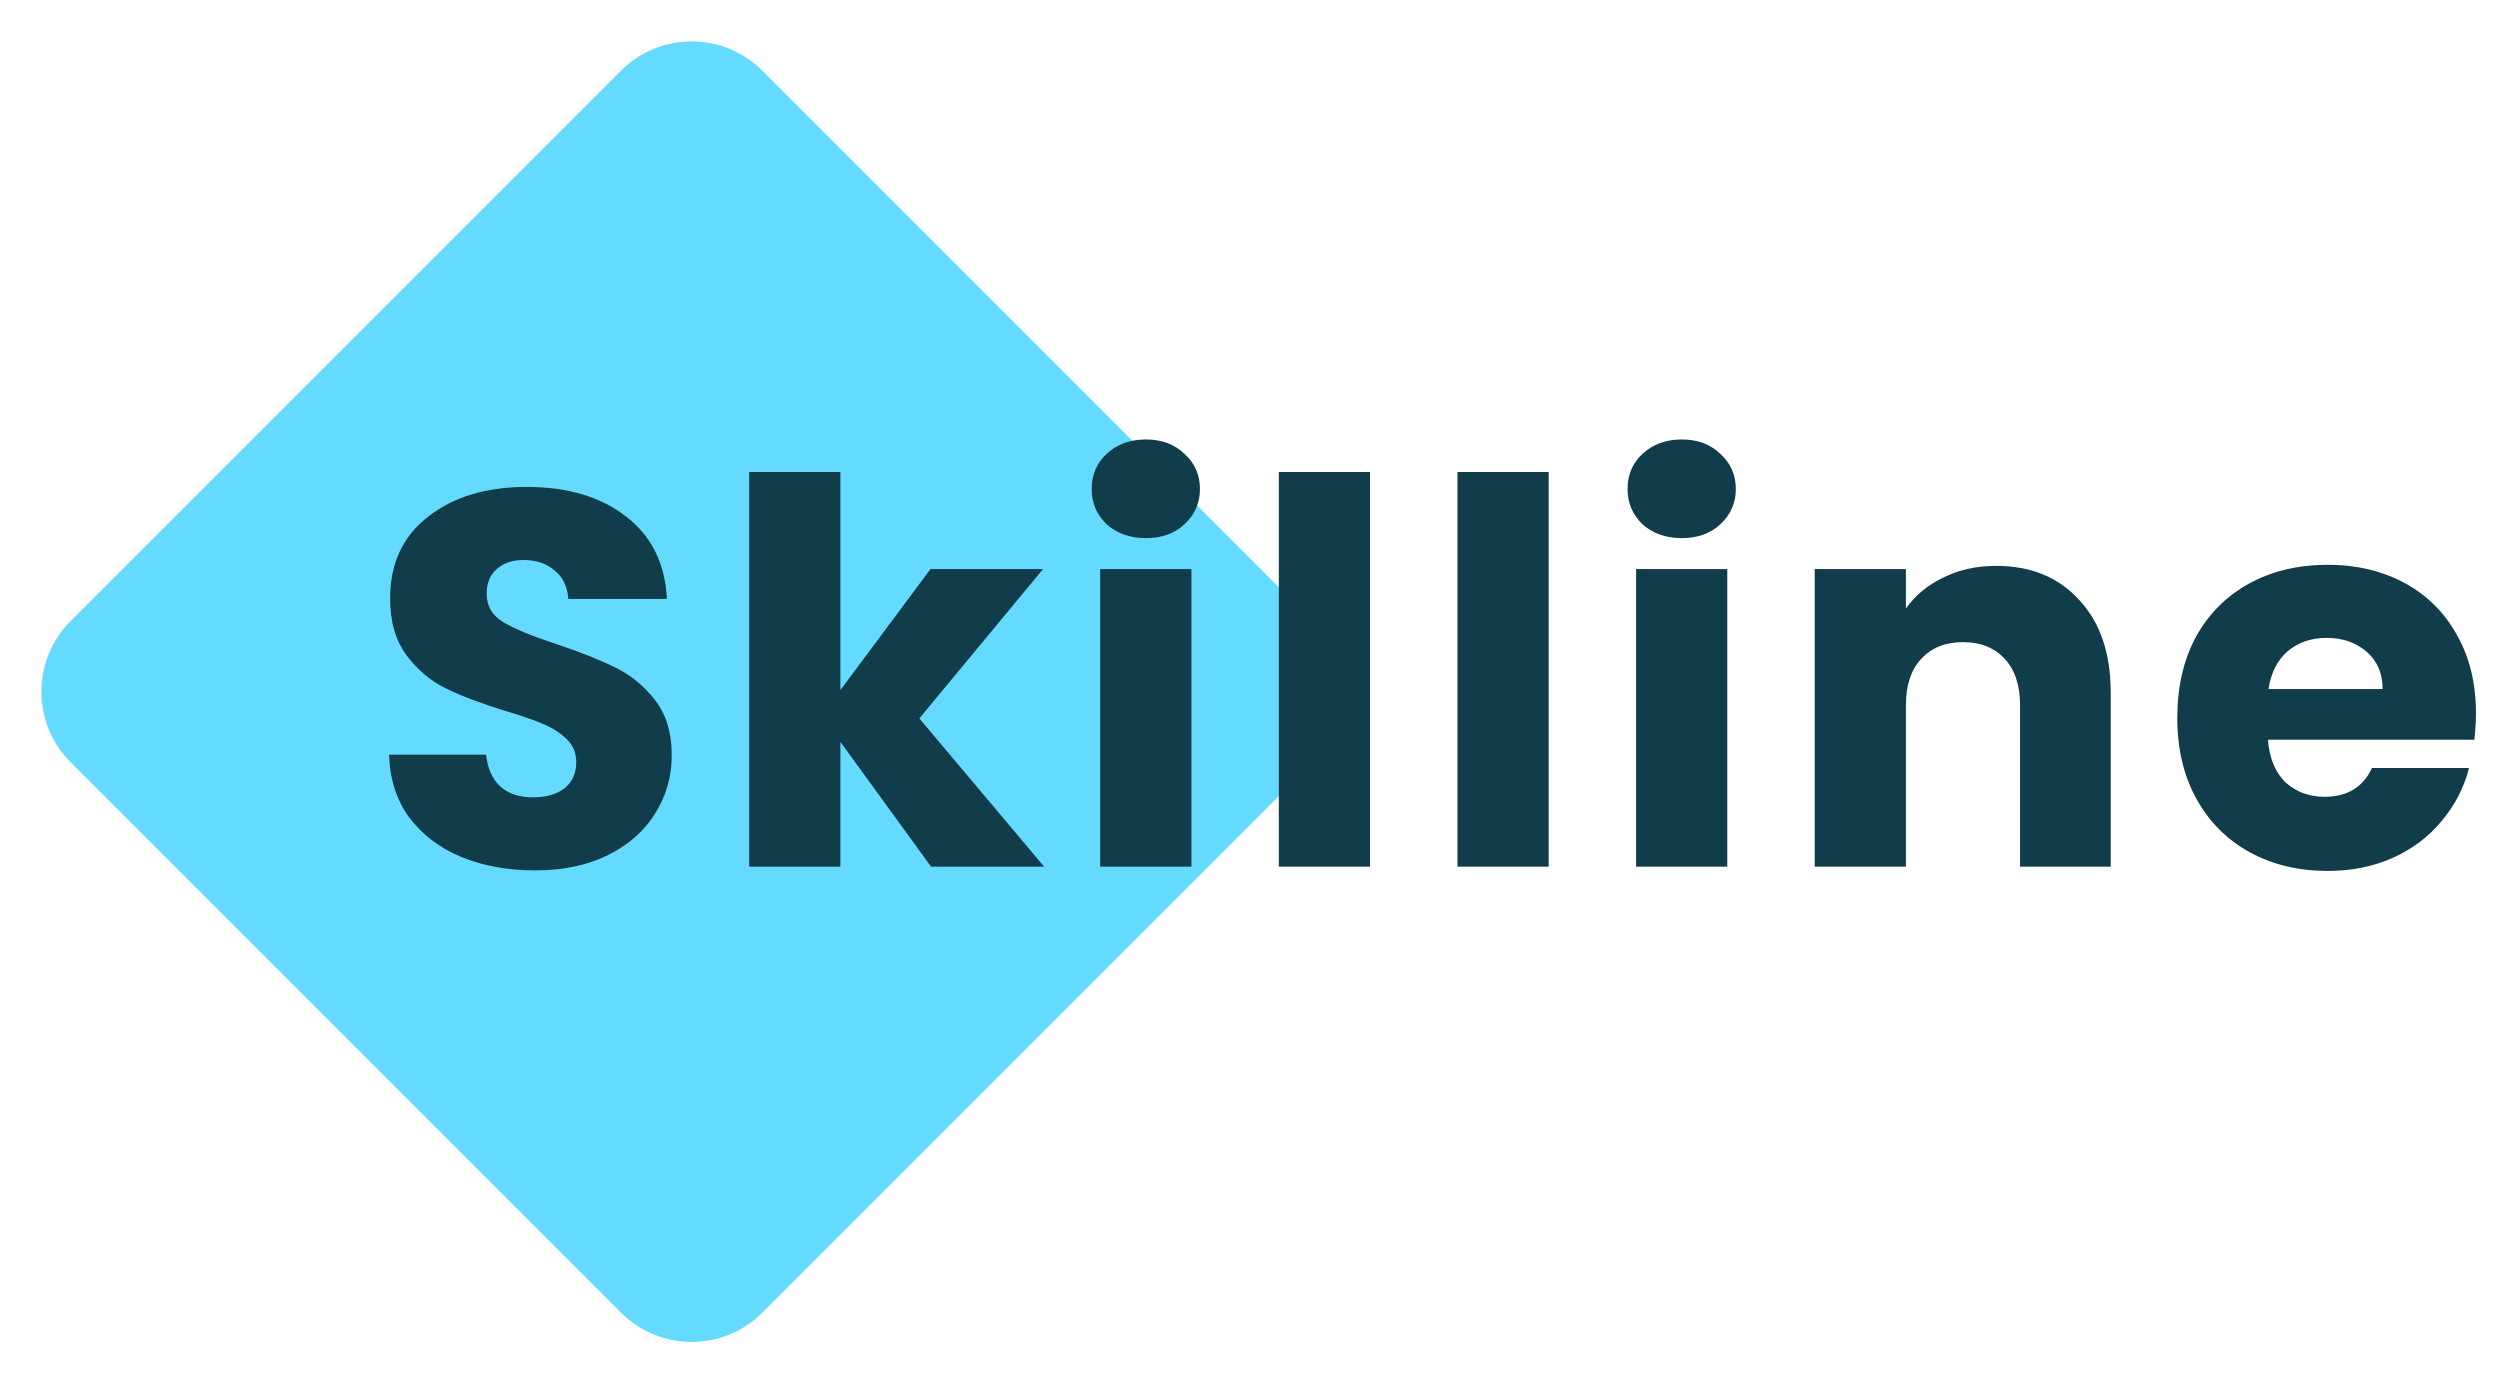
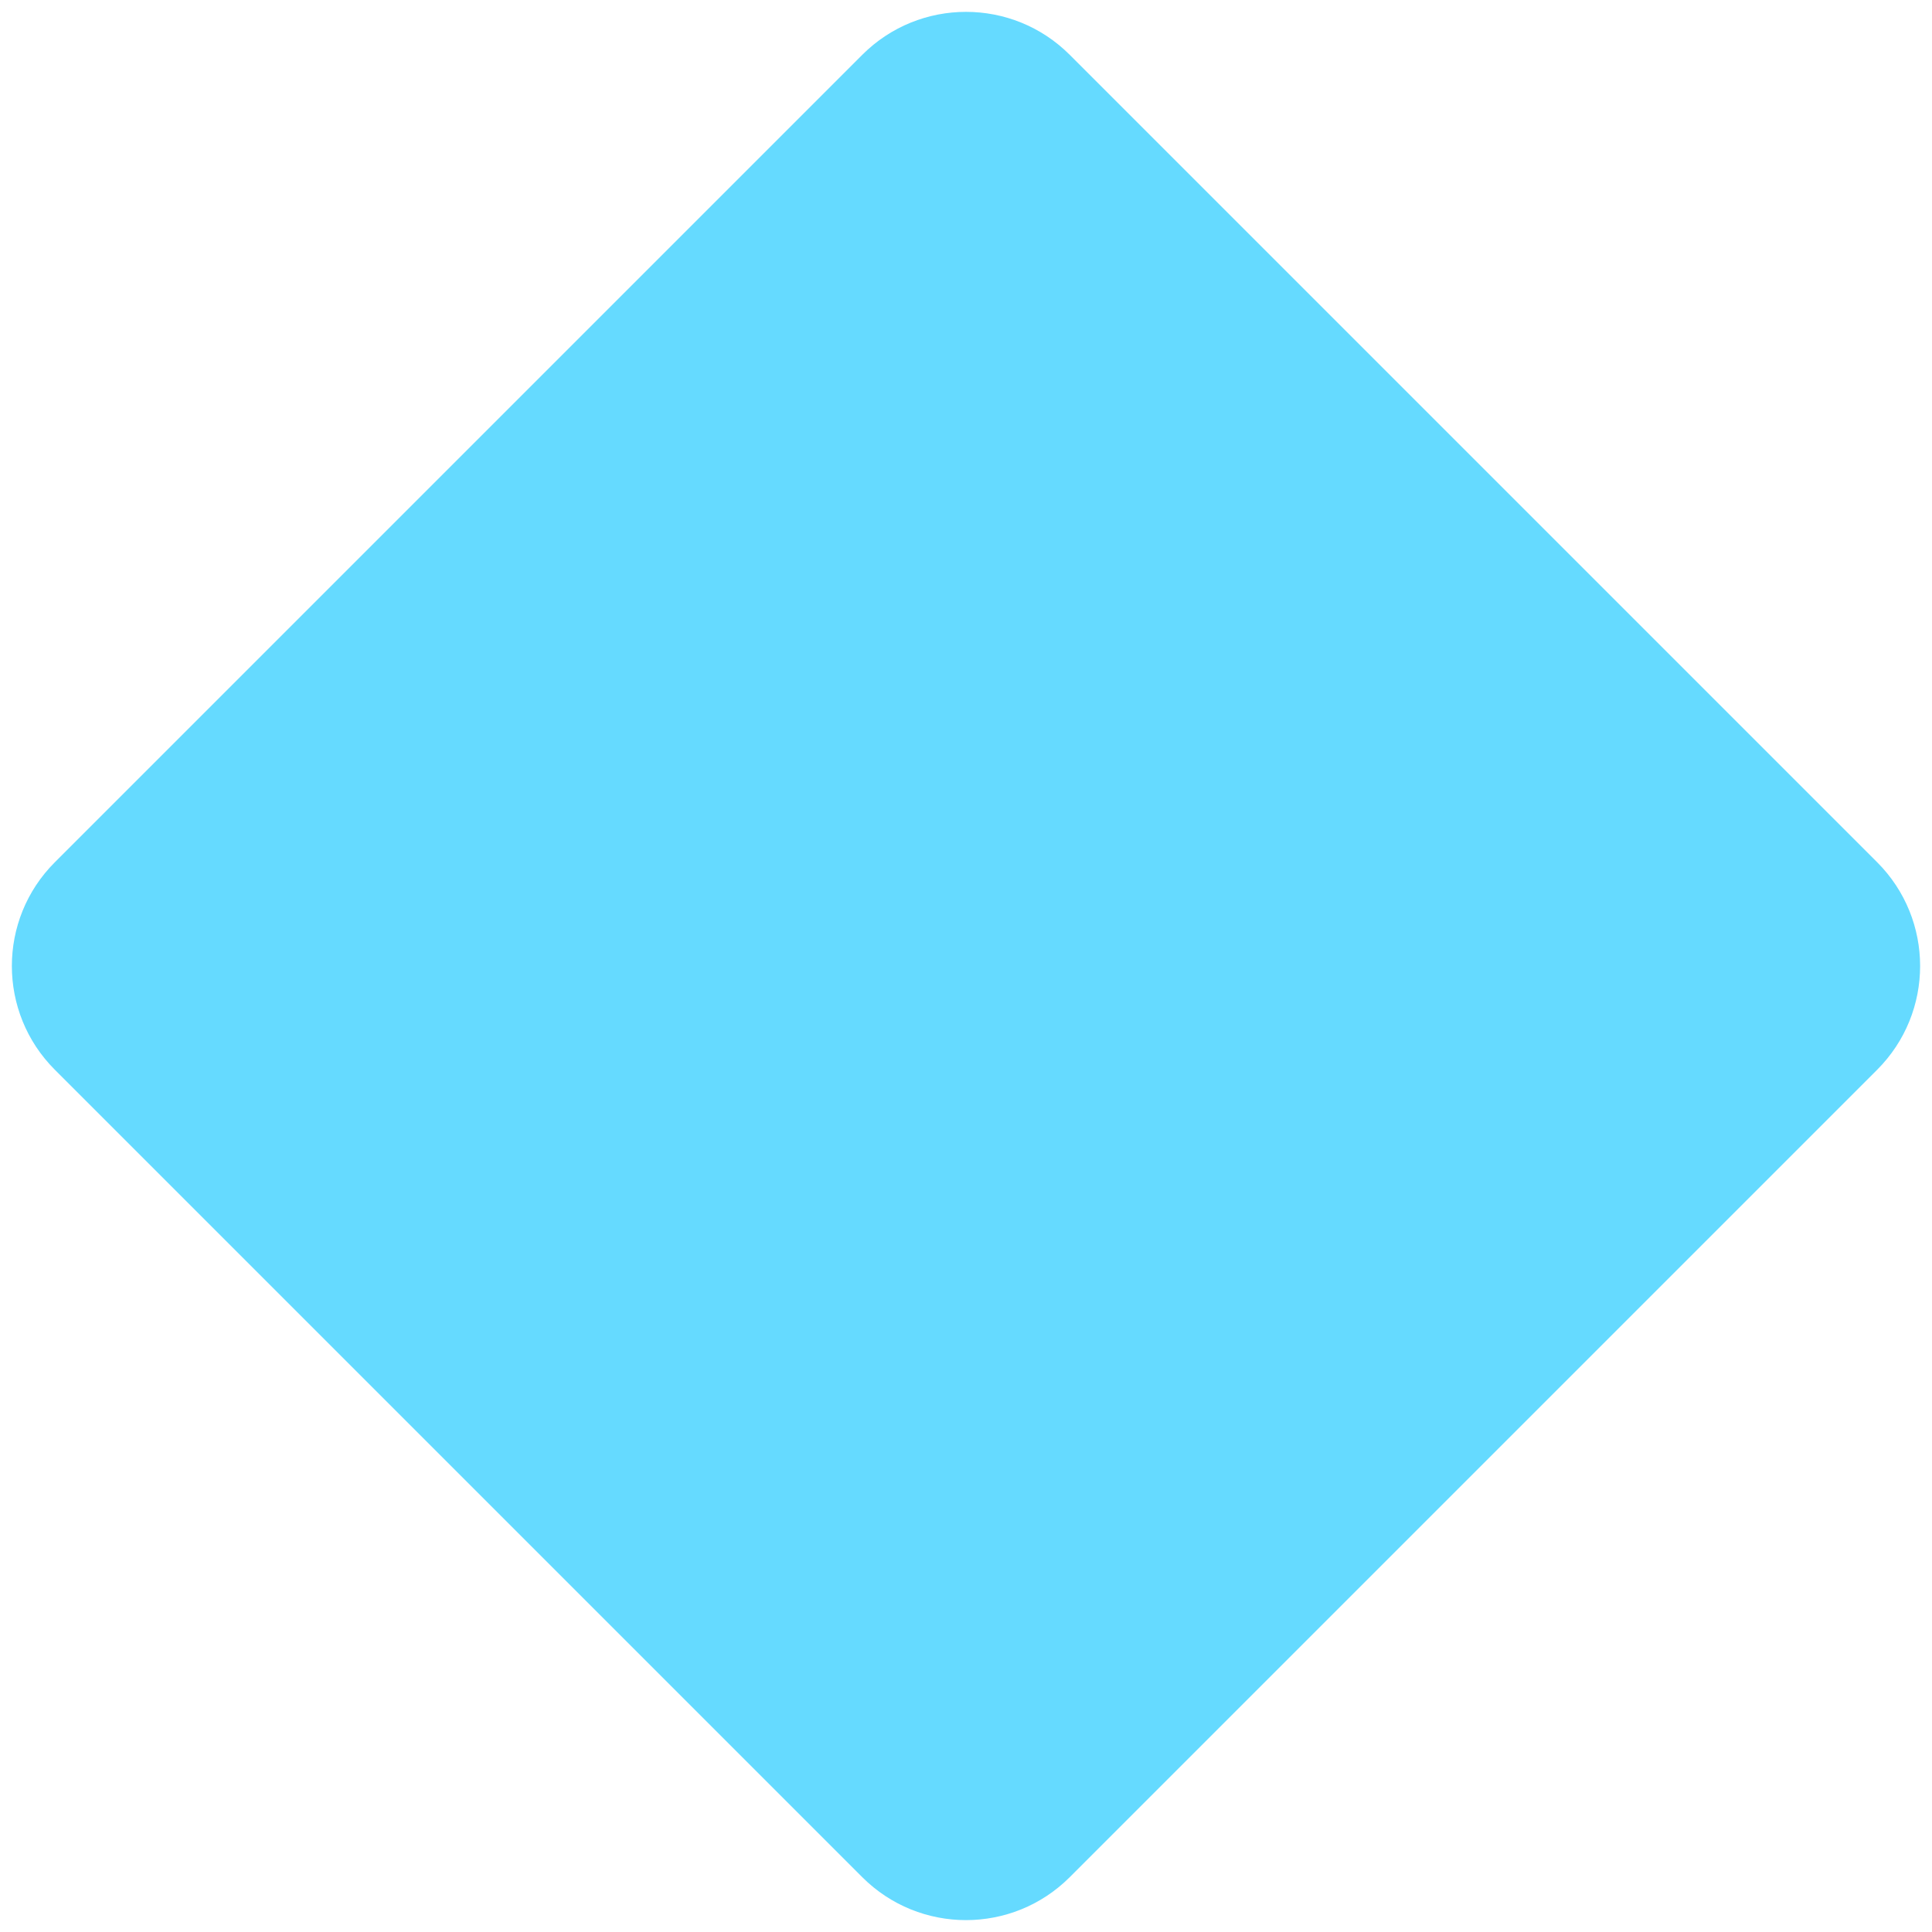
- <svg xmlns="http://www.w3.org/2000/svg" width="150" height="83" viewBox="0 0 150 83" fill="none">
-   <path d="M37.257 4.243C39.6 1.899 43.4 1.899 45.743 4.243L78.757 37.257C81.1 39.6 81.1 43.4 78.757 45.743L45.743 78.757C43.4 81.1 39.6 81.1 37.257 78.757L4.243 45.743C1.899 43.4 1.899 39.6 4.243 37.257L37.257 4.243Z" fill="#65DAFF" />
-   <path d="M32.112 52.224C30.469 52.224 28.997 51.957 27.696 51.424C26.395 50.891 25.349 50.101 24.56 49.056C23.792 48.011 23.387 46.752 23.344 45.28H29.168C29.253 46.112 29.541 46.752 30.032 47.2C30.523 47.627 31.163 47.84 31.952 47.84C32.763 47.84 33.403 47.659 33.872 47.296C34.341 46.912 34.576 46.389 34.576 45.728C34.576 45.173 34.384 44.715 34 44.352C33.637 43.989 33.179 43.691 32.624 43.456C32.091 43.221 31.323 42.955 30.32 42.656C28.869 42.208 27.685 41.76 26.768 41.312C25.851 40.864 25.061 40.203 24.4 39.328C23.739 38.453 23.408 37.312 23.408 35.904C23.408 33.813 24.165 32.181 25.68 31.008C27.195 29.813 29.168 29.216 31.6 29.216C34.075 29.216 36.069 29.813 37.584 31.008C39.099 32.181 39.909 33.824 40.016 35.936H34.096C34.053 35.211 33.787 34.645 33.296 34.24C32.805 33.813 32.176 33.6 31.408 33.6C30.747 33.6 30.213 33.781 29.808 34.144C29.403 34.485 29.2 34.987 29.2 35.648C29.2 36.373 29.541 36.939 30.224 37.344C30.907 37.749 31.973 38.187 33.424 38.656C34.875 39.147 36.048 39.616 36.944 40.064C37.861 40.512 38.651 41.163 39.312 42.016C39.973 42.869 40.304 43.968 40.304 45.312C40.304 46.592 39.973 47.755 39.312 48.8C38.672 49.845 37.733 50.677 36.496 51.296C35.259 51.915 33.797 52.224 32.112 52.224ZM55.864 52L50.423 44.512V52H44.952V28.32H50.423V41.408L55.831 34.144H62.584L55.16 43.104L62.648 52H55.864ZM68.765 32.288C67.805 32.288 67.015 32.011 66.397 31.456C65.799 30.88 65.501 30.176 65.501 29.344C65.501 28.491 65.799 27.787 66.397 27.232C67.015 26.656 67.805 26.368 68.765 26.368C69.703 26.368 70.471 26.656 71.069 27.232C71.687 27.787 71.997 28.491 71.997 29.344C71.997 30.176 71.687 30.88 71.069 31.456C70.471 32.011 69.703 32.288 68.765 32.288ZM71.485 34.144V52H66.013V34.144H71.485ZM82.202 28.32V52H76.73V28.32H82.202ZM92.92 28.32V52H87.448V28.32H92.92ZM100.917 32.288C99.957 32.288 99.168 32.011 98.549 31.456C97.952 30.88 97.653 30.176 97.653 29.344C97.653 28.491 97.952 27.787 98.549 27.232C99.168 26.656 99.957 26.368 100.917 26.368C101.856 26.368 102.624 26.656 103.221 27.232C103.84 27.787 104.149 28.491 104.149 29.344C104.149 30.176 103.84 30.88 103.221 31.456C102.624 32.011 101.856 32.288 100.917 32.288ZM103.637 34.144V52H98.165V34.144H103.637ZM119.763 33.952C121.853 33.952 123.517 34.635 124.755 36C126.013 37.344 126.643 39.2 126.643 41.568V52H121.203V42.304C121.203 41.109 120.893 40.181 120.275 39.52C119.656 38.859 118.824 38.528 117.779 38.528C116.733 38.528 115.901 38.859 115.283 39.52C114.664 40.181 114.355 41.109 114.355 42.304V52H108.883V34.144H114.355V36.512C114.909 35.723 115.656 35.104 116.595 34.656C117.533 34.187 118.589 33.952 119.763 33.952ZM148.557 42.784C148.557 43.296 148.525 43.829 148.461 44.384H136.077C136.163 45.493 136.515 46.347 137.133 46.944C137.773 47.52 138.552 47.808 139.469 47.808C140.835 47.808 141.784 47.232 142.317 46.08H148.141C147.843 47.253 147.299 48.309 146.509 49.248C145.741 50.187 144.771 50.923 143.597 51.456C142.424 51.989 141.112 52.256 139.661 52.256C137.912 52.256 136.355 51.883 134.989 51.136C133.624 50.389 132.557 49.323 131.789 47.936C131.021 46.549 130.637 44.928 130.637 43.072C130.637 41.216 131.011 39.595 131.757 38.208C132.525 36.821 133.592 35.755 134.957 35.008C136.323 34.261 137.891 33.888 139.661 33.888C141.389 33.888 142.925 34.251 144.269 34.976C145.613 35.701 146.659 36.736 147.405 38.08C148.173 39.424 148.557 40.992 148.557 42.784ZM142.957 41.344C142.957 40.405 142.637 39.659 141.997 39.104C141.357 38.549 140.557 38.272 139.597 38.272C138.68 38.272 137.901 38.539 137.261 39.072C136.643 39.605 136.259 40.363 136.109 41.344H142.957Z" fill="#113C49" />
+ <svg xmlns="http://www.w3.org/2000/svg" width="79" height="79" viewBox="0 0 79 79" fill="none">
+   <path d="M35.257 2.243C37.6 -0.101 41.4 -0.101 43.743 2.243L76.757 35.257C79.1 37.6 79.1 41.4 76.757 43.743L43.743 76.757C41.4 79.1 37.6 79.1 35.257 76.757L2.243 43.743C-0.101 41.4 -0.101 37.6 2.243 35.257L35.257 2.243Z" fill="#65DAFF" />
</svg>
